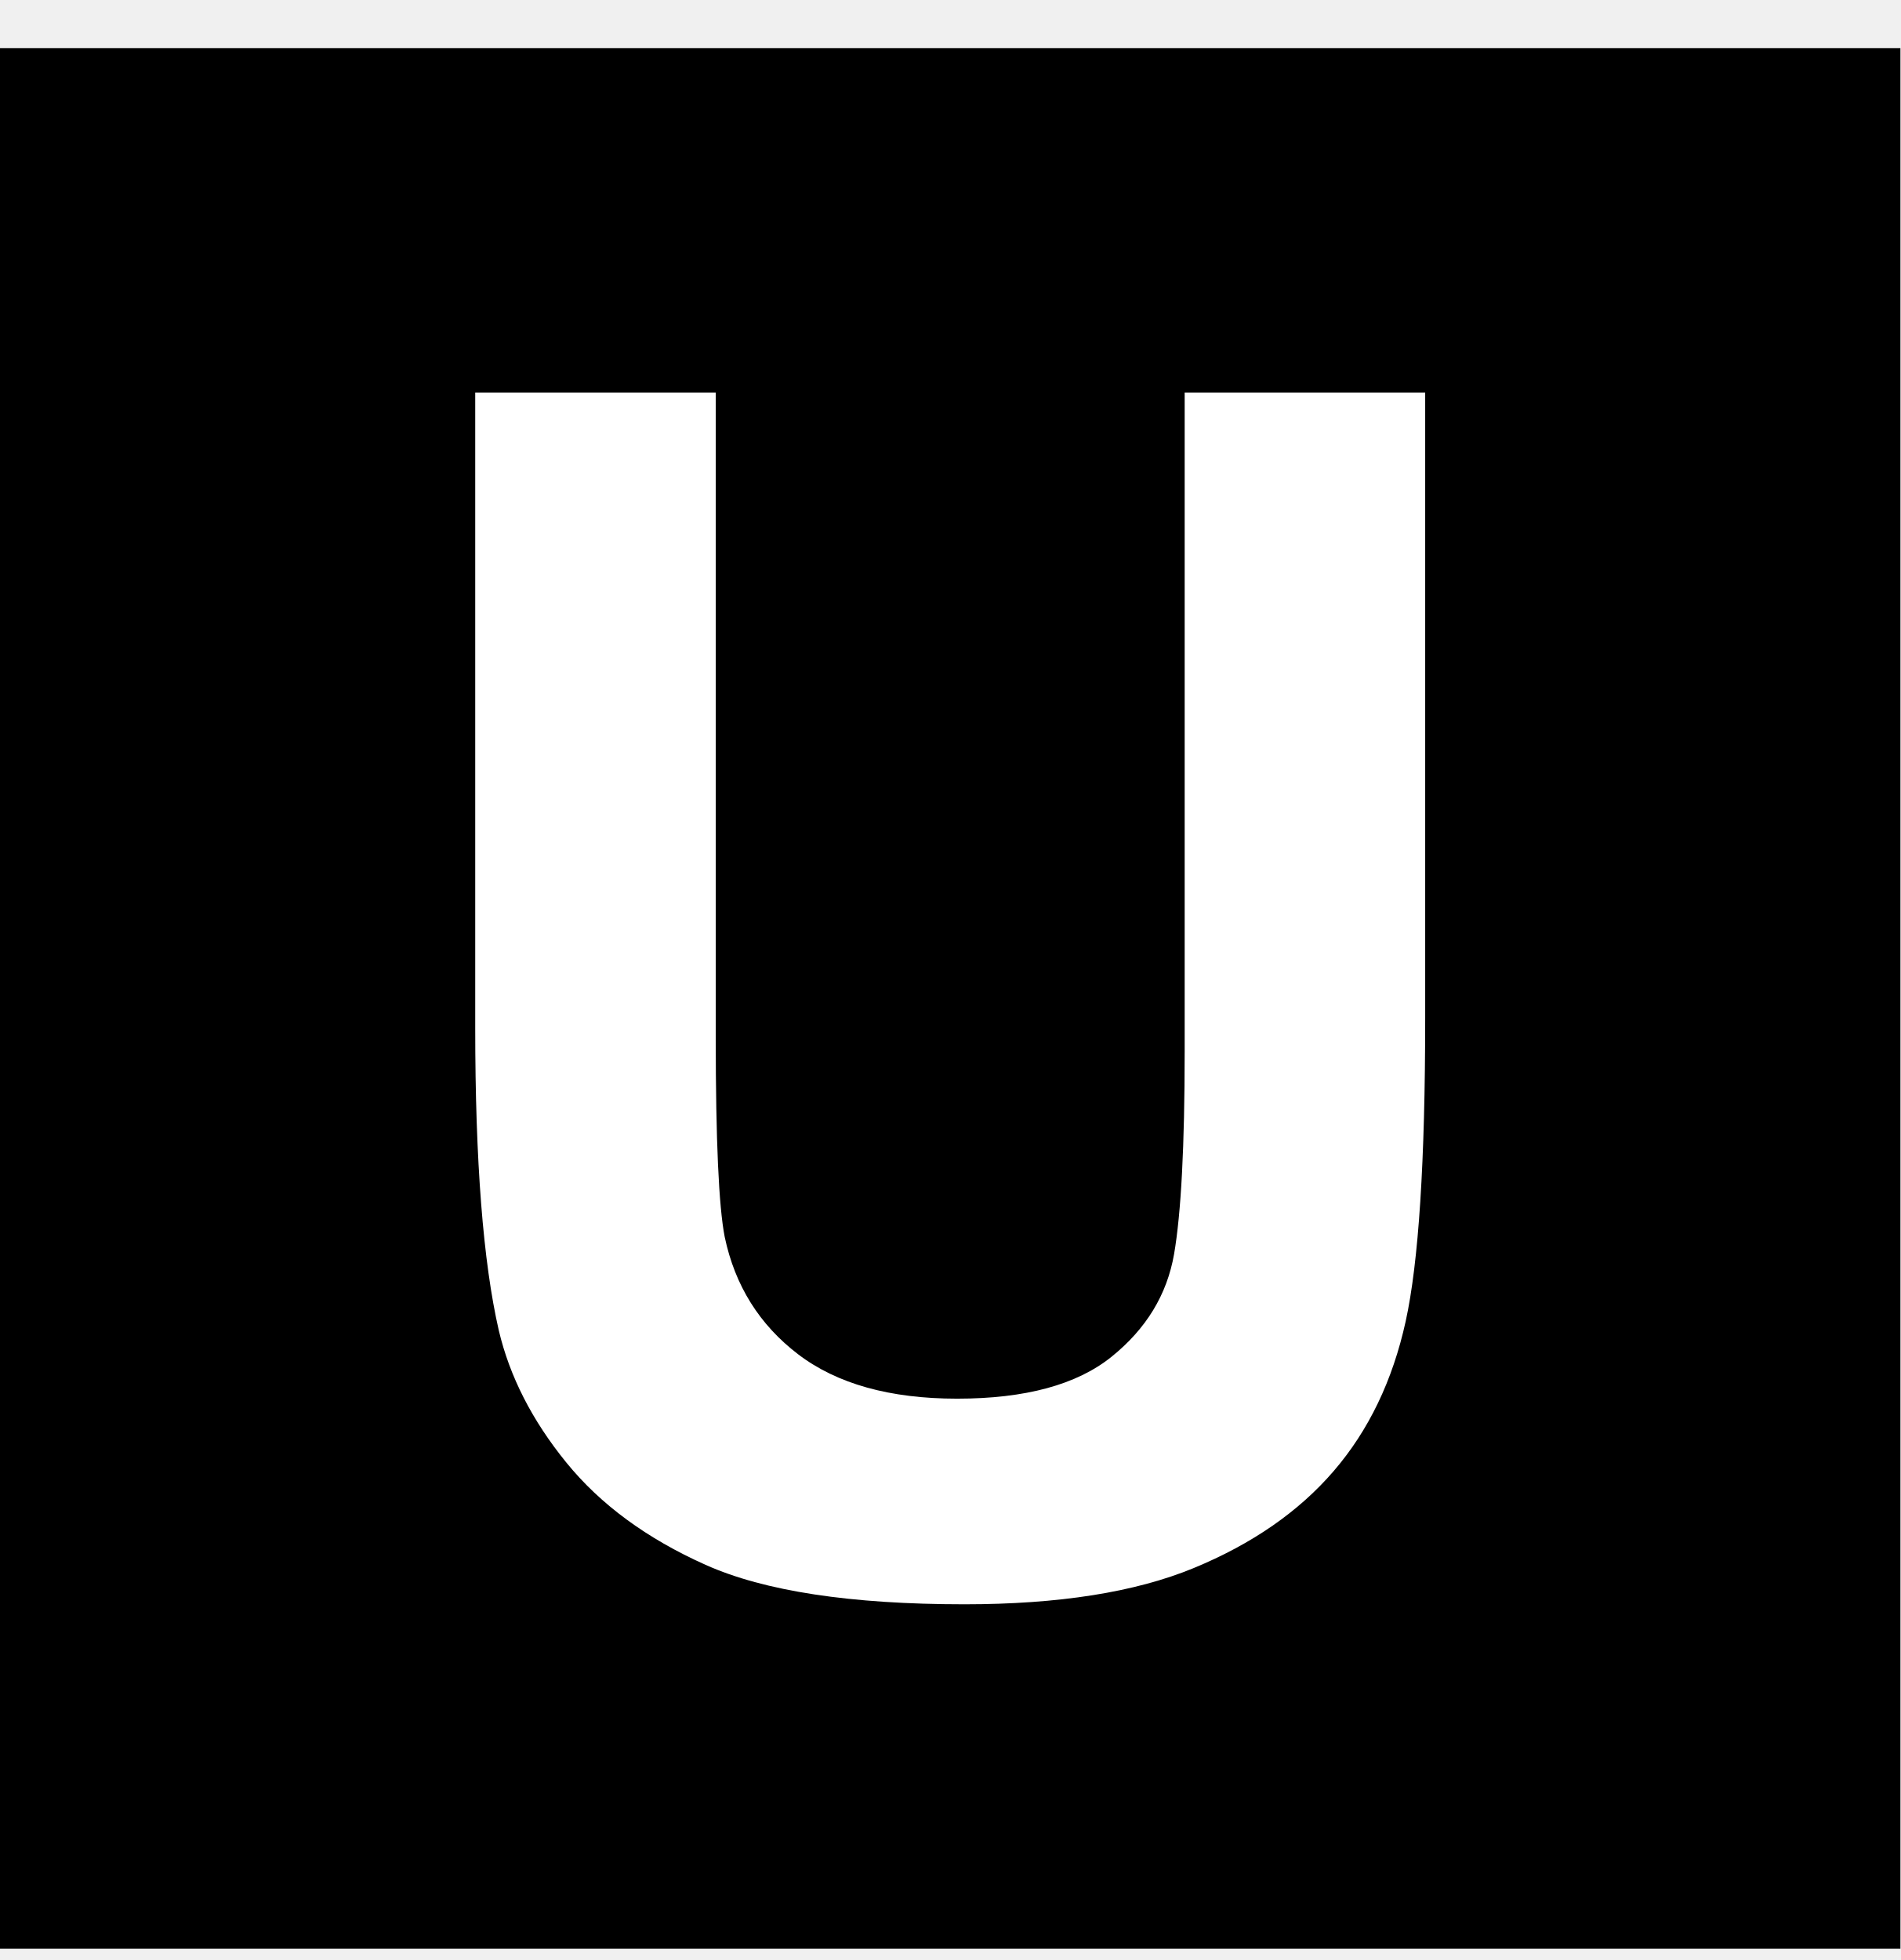
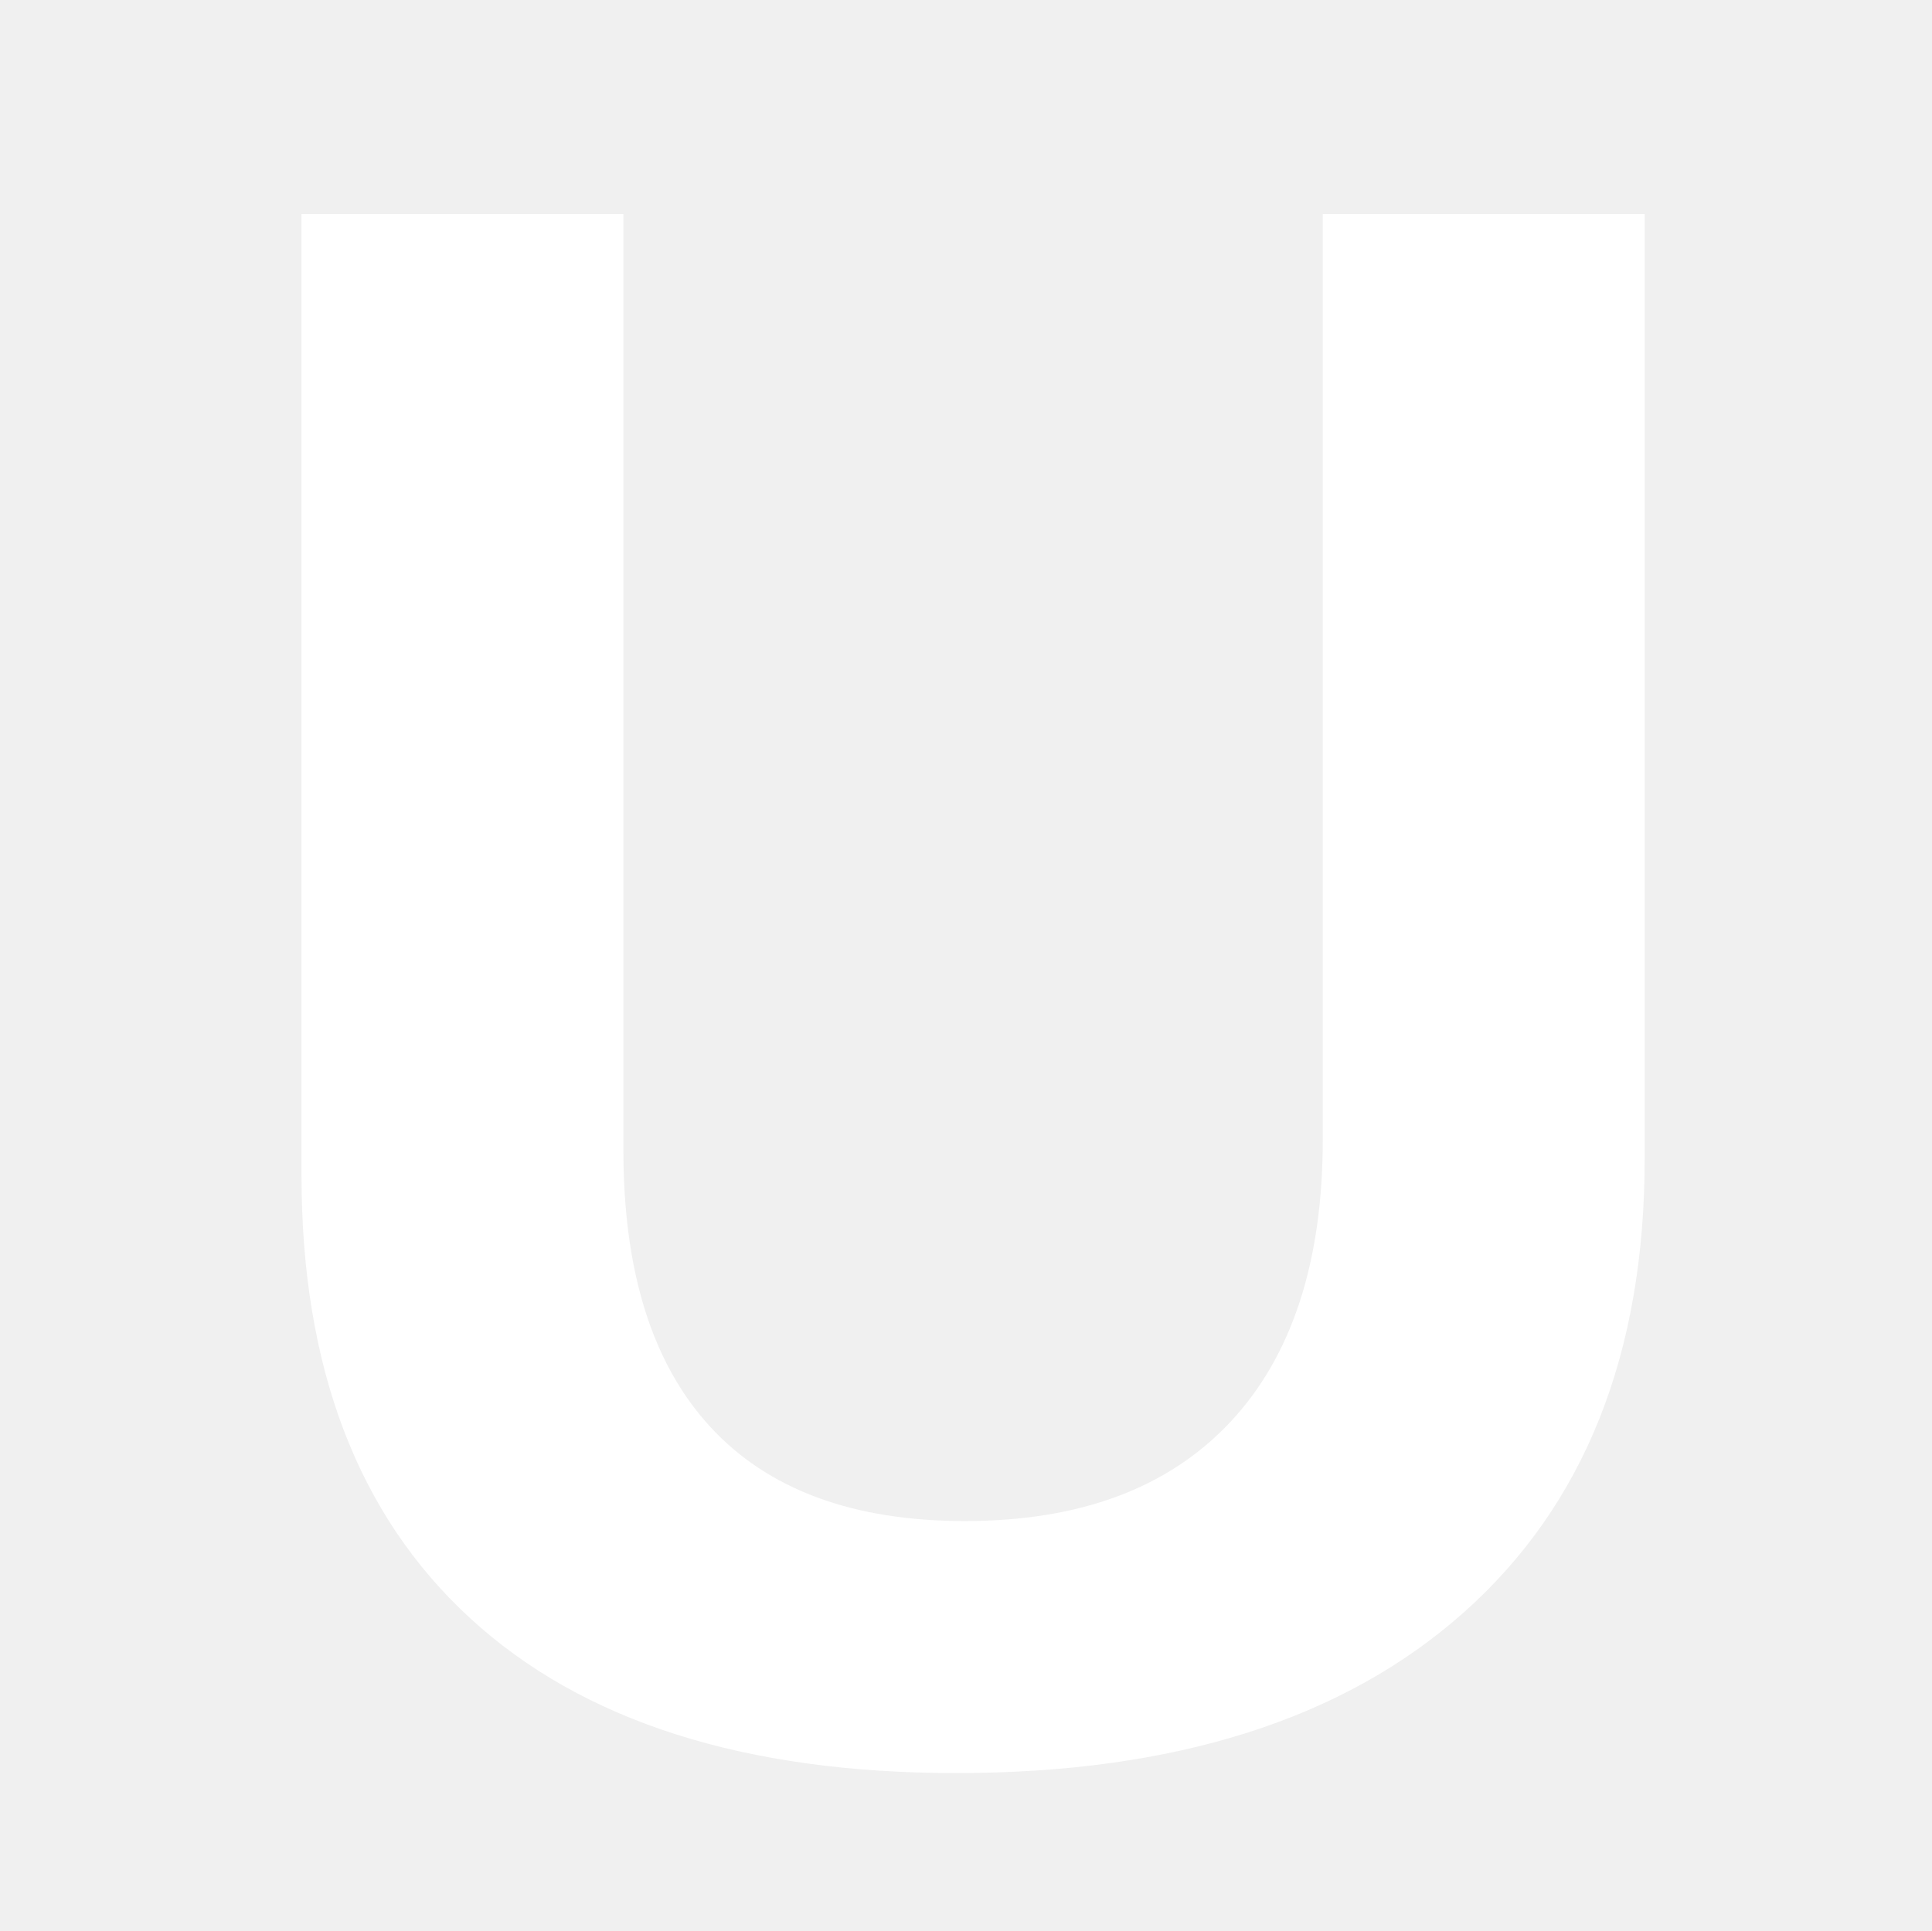
- <svg xmlns="http://www.w3.org/2000/svg" width="100%" height="100%" viewBox="0 0 32 33" version="1.1" xml:space="preserve" style="fill-rule:evenodd;clip-rule:evenodd;stroke-linejoin:round;stroke-miterlimit:2;">
-   <g>
-     <rect x="0" y="0.81" width="32" height="32" />
-     <path d="M8.002,6.609l4.05,0l0,10.865c0,1.724 0.051,2.841 0.151,3.352c0.173,0.821 0.586,1.48 1.238,1.977c0.653,0.497 1.544,0.746 2.675,0.746c1.15,-0 2.016,-0.235 2.6,-0.705c0.584,-0.47 0.935,-1.046 1.054,-1.731c0.118,-0.684 0.178,-1.819 0.178,-3.407l-0,-11.097l4.05,0l-0,10.536c-0,2.408 -0.11,4.11 -0.329,5.104c-0.219,0.994 -0.622,1.834 -1.211,2.518c-0.588,0.684 -1.375,1.229 -2.36,1.635c-0.985,0.406 -2.271,0.609 -3.859,0.609c-1.915,-0 -3.368,-0.221 -4.358,-0.664c-0.989,-0.442 -1.772,-1.017 -2.346,-1.724c-0.575,-0.707 -0.953,-1.448 -1.136,-2.223c-0.264,-1.15 -0.397,-2.847 -0.397,-5.091l0,-10.7Z" style="fill:#fff;fill-rule:nonzero;" />
-   </g>
+ <svg xmlns="http://www.w3.org/2000/svg" width="100%" height="100%" viewBox="0 0 1418 1417" version="1.1" xml:space="preserve" style="fill-rule:evenodd;clip-rule:evenodd;stroke-linejoin:round;stroke-miterlimit:2;">
+   <rect id="dark" x="0.089" y="0" width="1417" height="1417" style="fill:none;" />
+   <g transform="matrix(1640.07,0,0,1640.07,1307.2,1285.49)" />
+   <text x="122.793px" y="1285.49px" style="font-family:'Arial-BoldMT', 'Arial', sans-serif;font-weight:700;font-size:1640.07px;fill:#fff;">U</text>
</svg>
